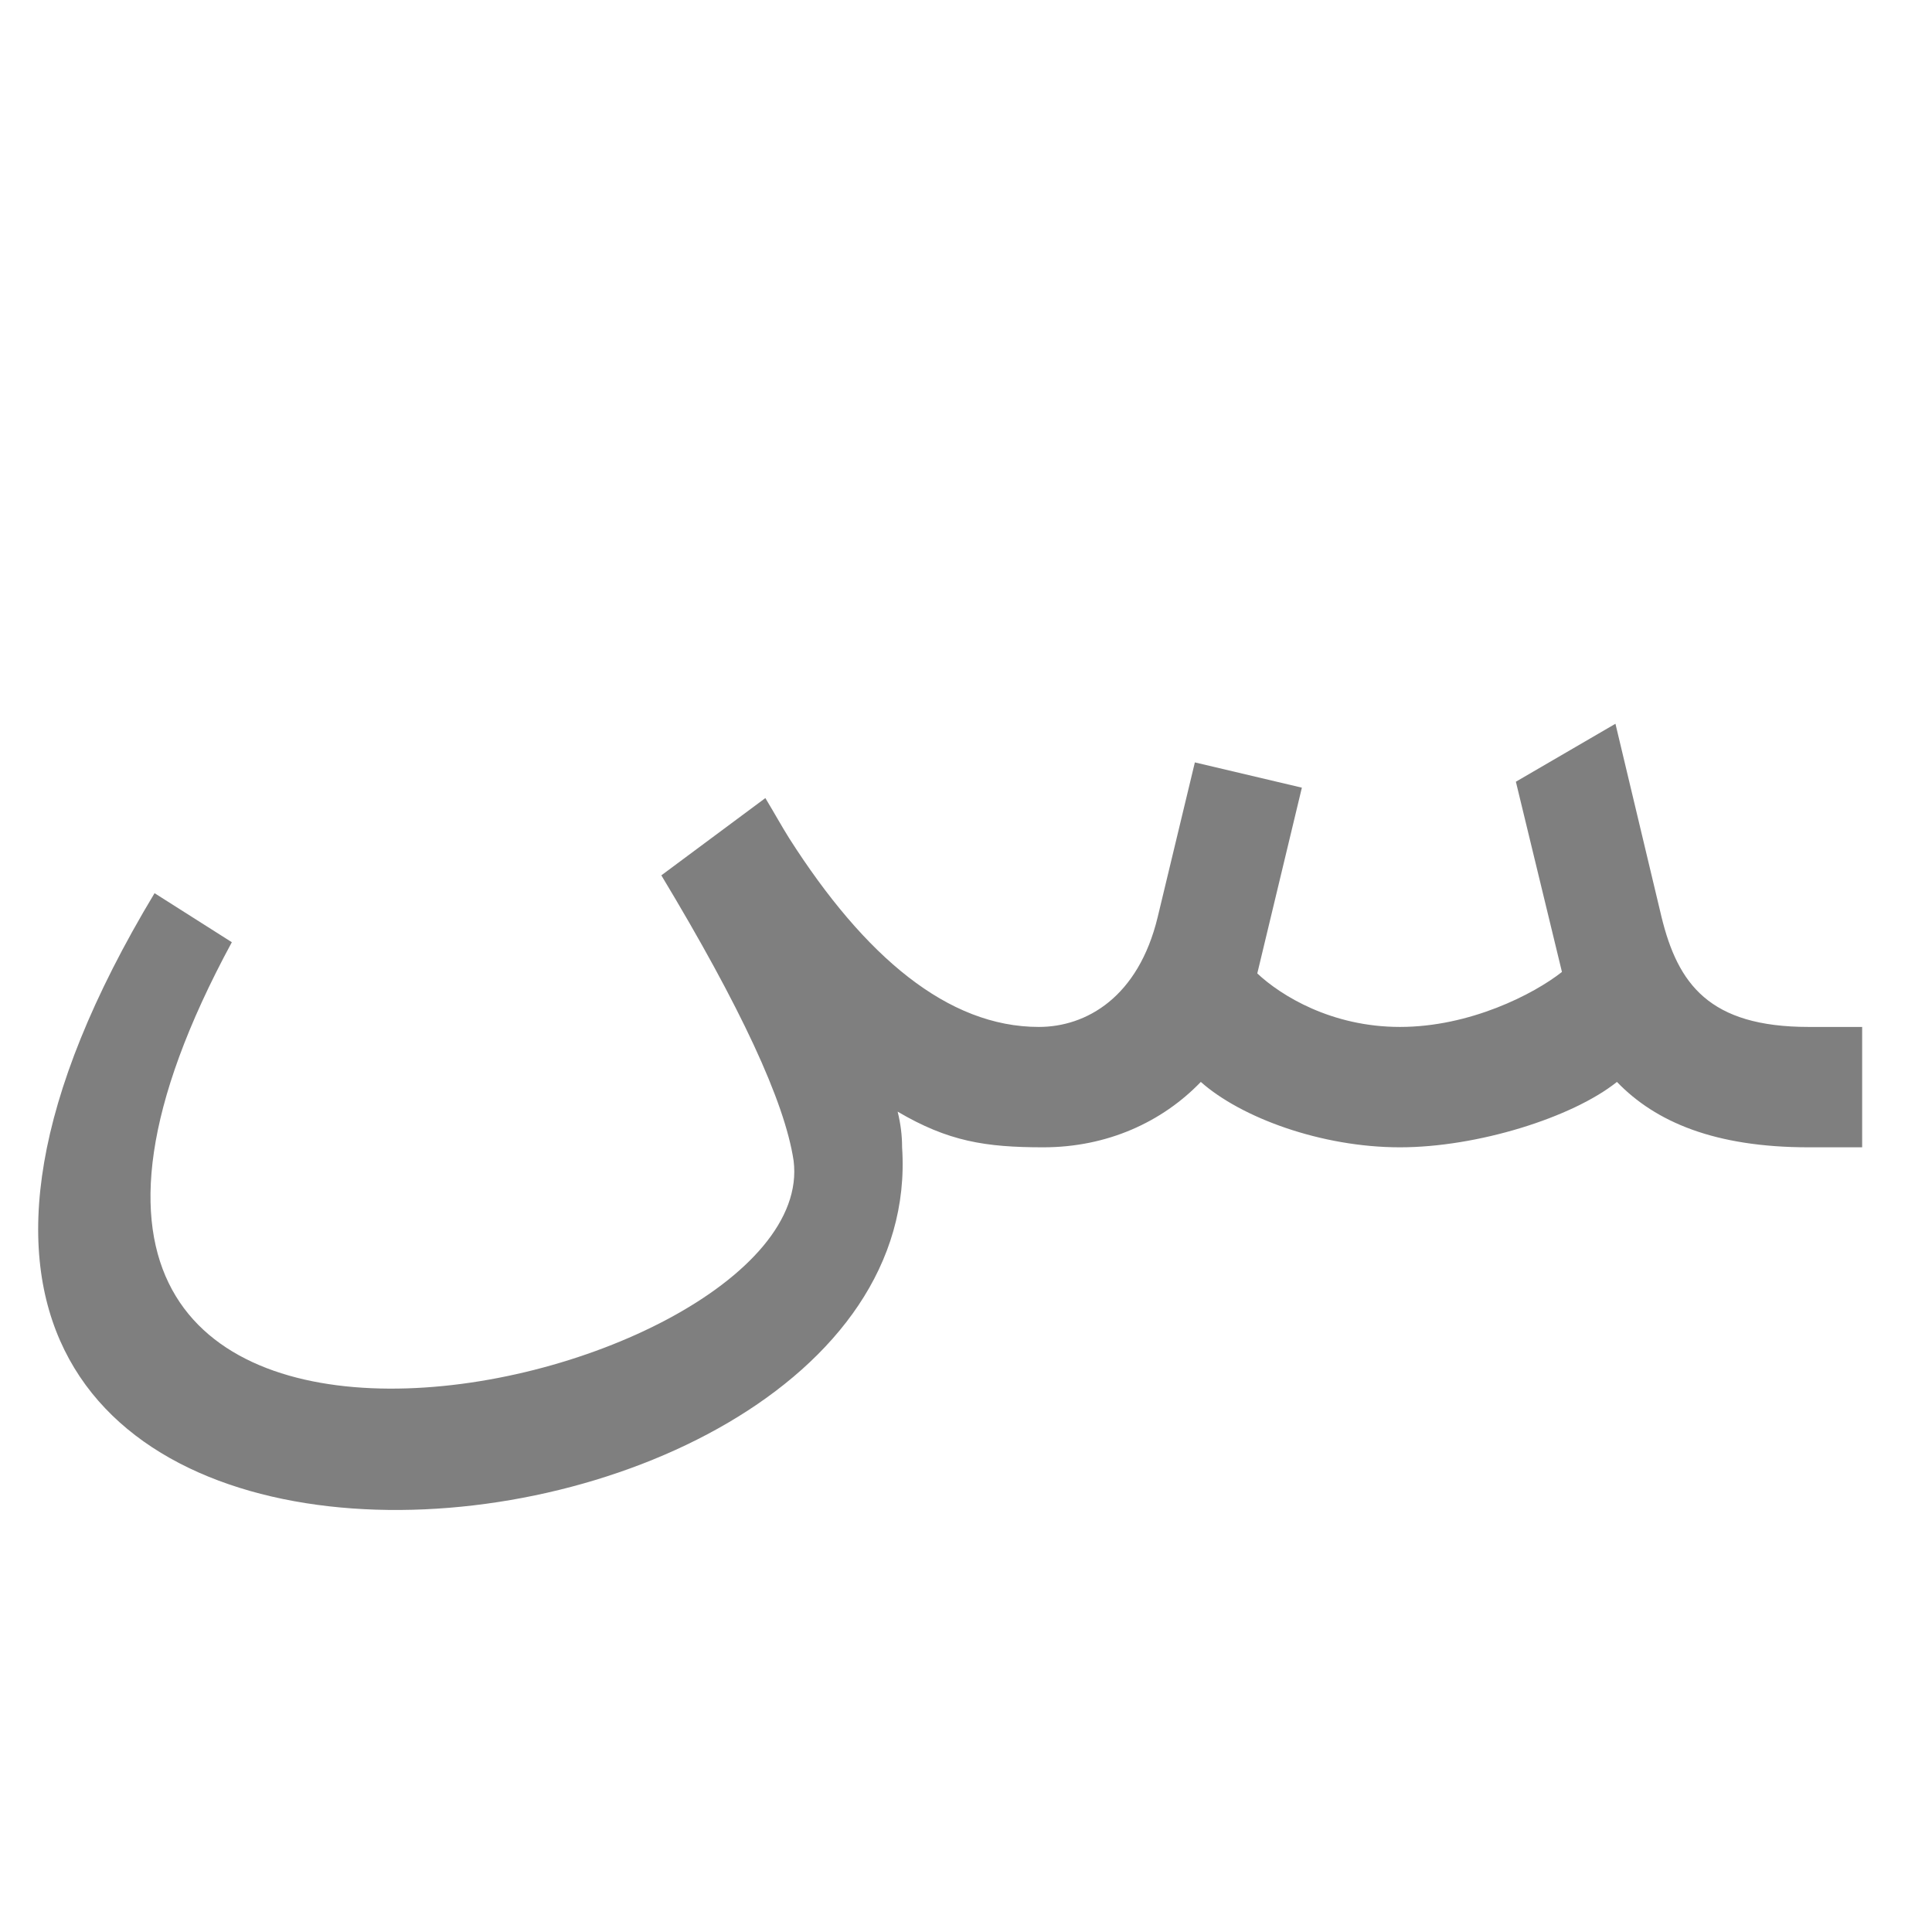
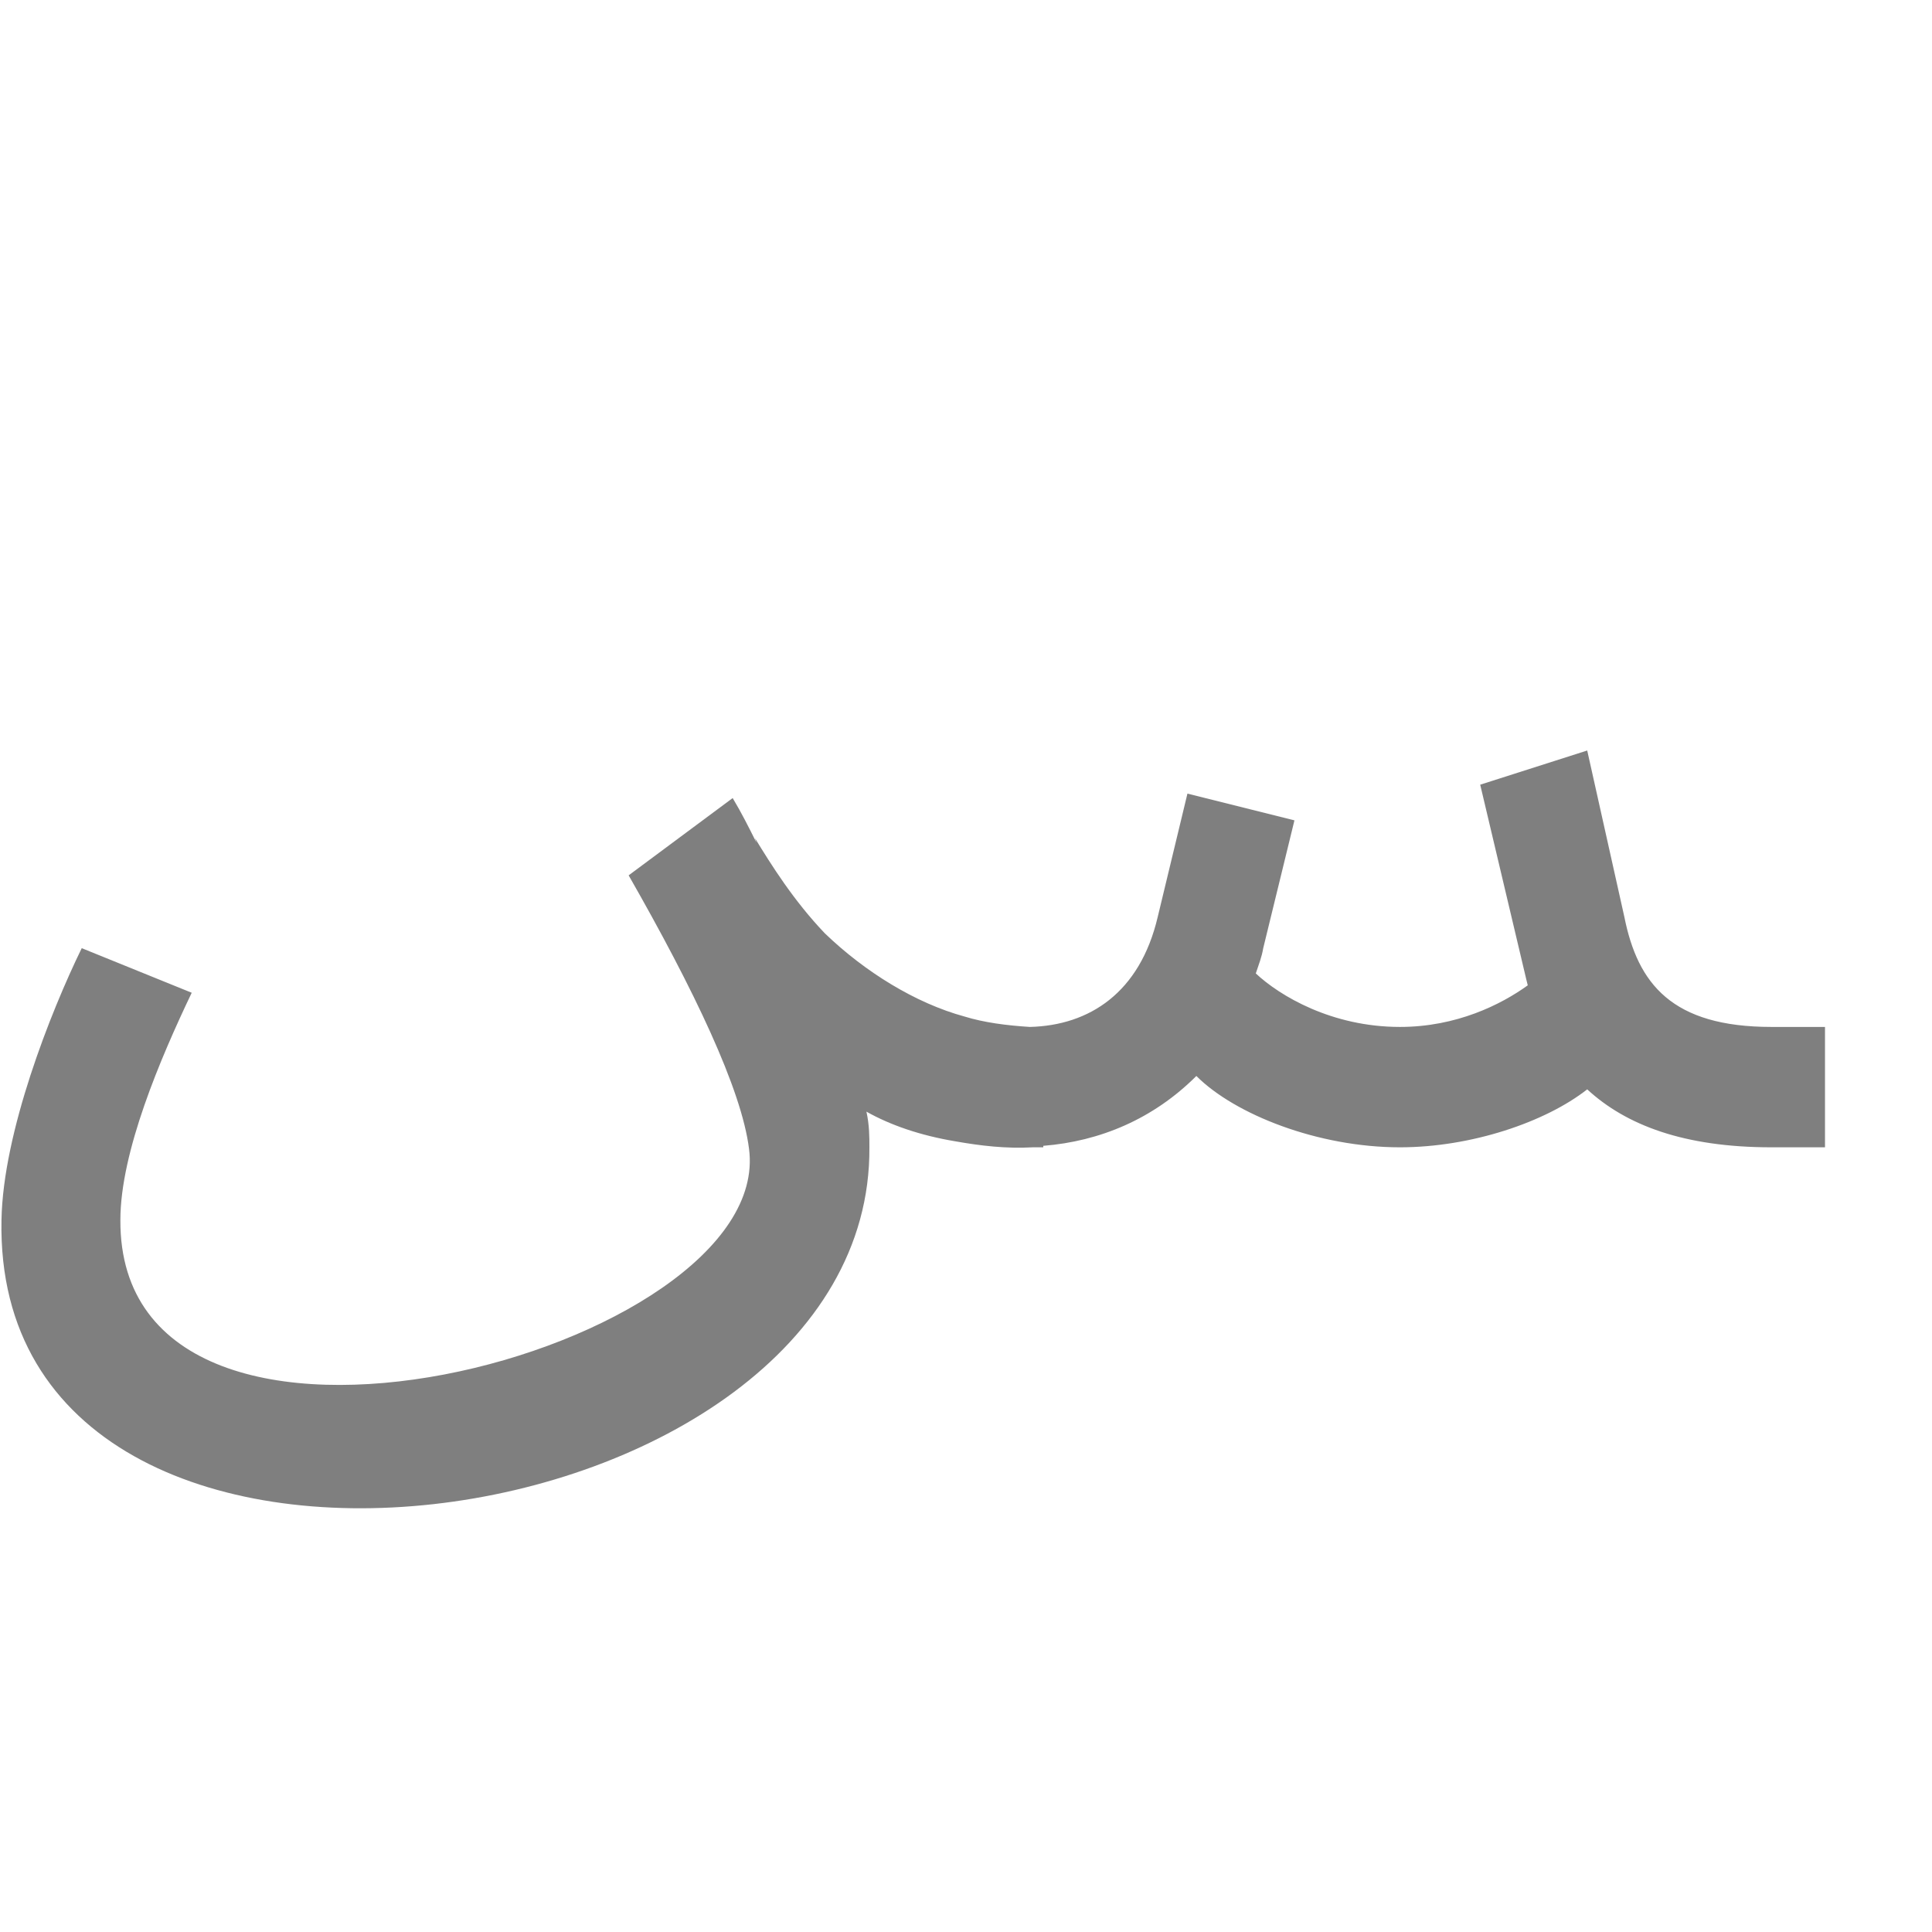
<svg xmlns="http://www.w3.org/2000/svg" xml:space="preserve" width="1300px" height="1300px" version="1.0" style="shape-rendering:geometricPrecision; text-rendering:geometricPrecision; image-rendering:optimizeQuality; fill-rule:evenodd; clip-rule:evenodd" viewBox="0 0 1300 1056">
  <defs>
    <style type="text/css">
   
    .fil0 {fill:black;fill-opacity:0.502}
   
  </style>
  </defs>
  <g id="_100:master">
-     <path class="fil0" d="M846 533c16,15 50,36 96,36 47,0 90,-22 109,-37l-31 -128 67 -39 31 130c11,45 32,74 99,74l36 0 0 81 -36 0c-63,0 -103,-17 -129,-44 -30,24 -94,44 -146,44 -53,0 -107,-20 -134,-44 -26,27 -63,44 -106,44 -39,0 -64,-4 -98,-24 2,8 3,16 3,24 21,316 -840,389 -503,-171l52 33c-242,447 398,305 378,147 -6,-40 -36,-104 -89,-192l70 -52c6,10 11,19 16,27 51,80 107,127 168,127 32,0 67,-20 80,-74l25 -104 72 17 -30 125z" />
+     <path class="fil0" d="M1192 650c-59,0 -98,-15 -124,-39 -28,22 -78,39 -126,39 -55,0 -111,-22 -137,-48 -29,29 -65,44 -103,47l0 1 -7 0c-18,1 -35,-1 -52,-4 -24,-4 -44,-11 -60,-20 2,9 2,17 2,24 2,271 -590,353 -584,49 1,-59 33,-140 54,-183l74 30c-21,44 -48,107 -48,153 -1,205 441,88 423,-48 -5,-40 -37,-107 -81,-184l70 -52c6,10 11,20 16,30l-1 -3c11,18 26,42 47,64 27,26 61,47 94,56 13,4 28,6 44,7 40,-1 74,-23 86,-74l20 -83 72 18 -21 86c-1,6 -3,11 -5,17 16,15 51,36 97,36 38,0 68,-15 86,-28l-1 -4 -31 -131 72 -23 25 112c9,45 32,74 99,74l36 0 0 81 -36 0z" />
  </g>
</svg>
